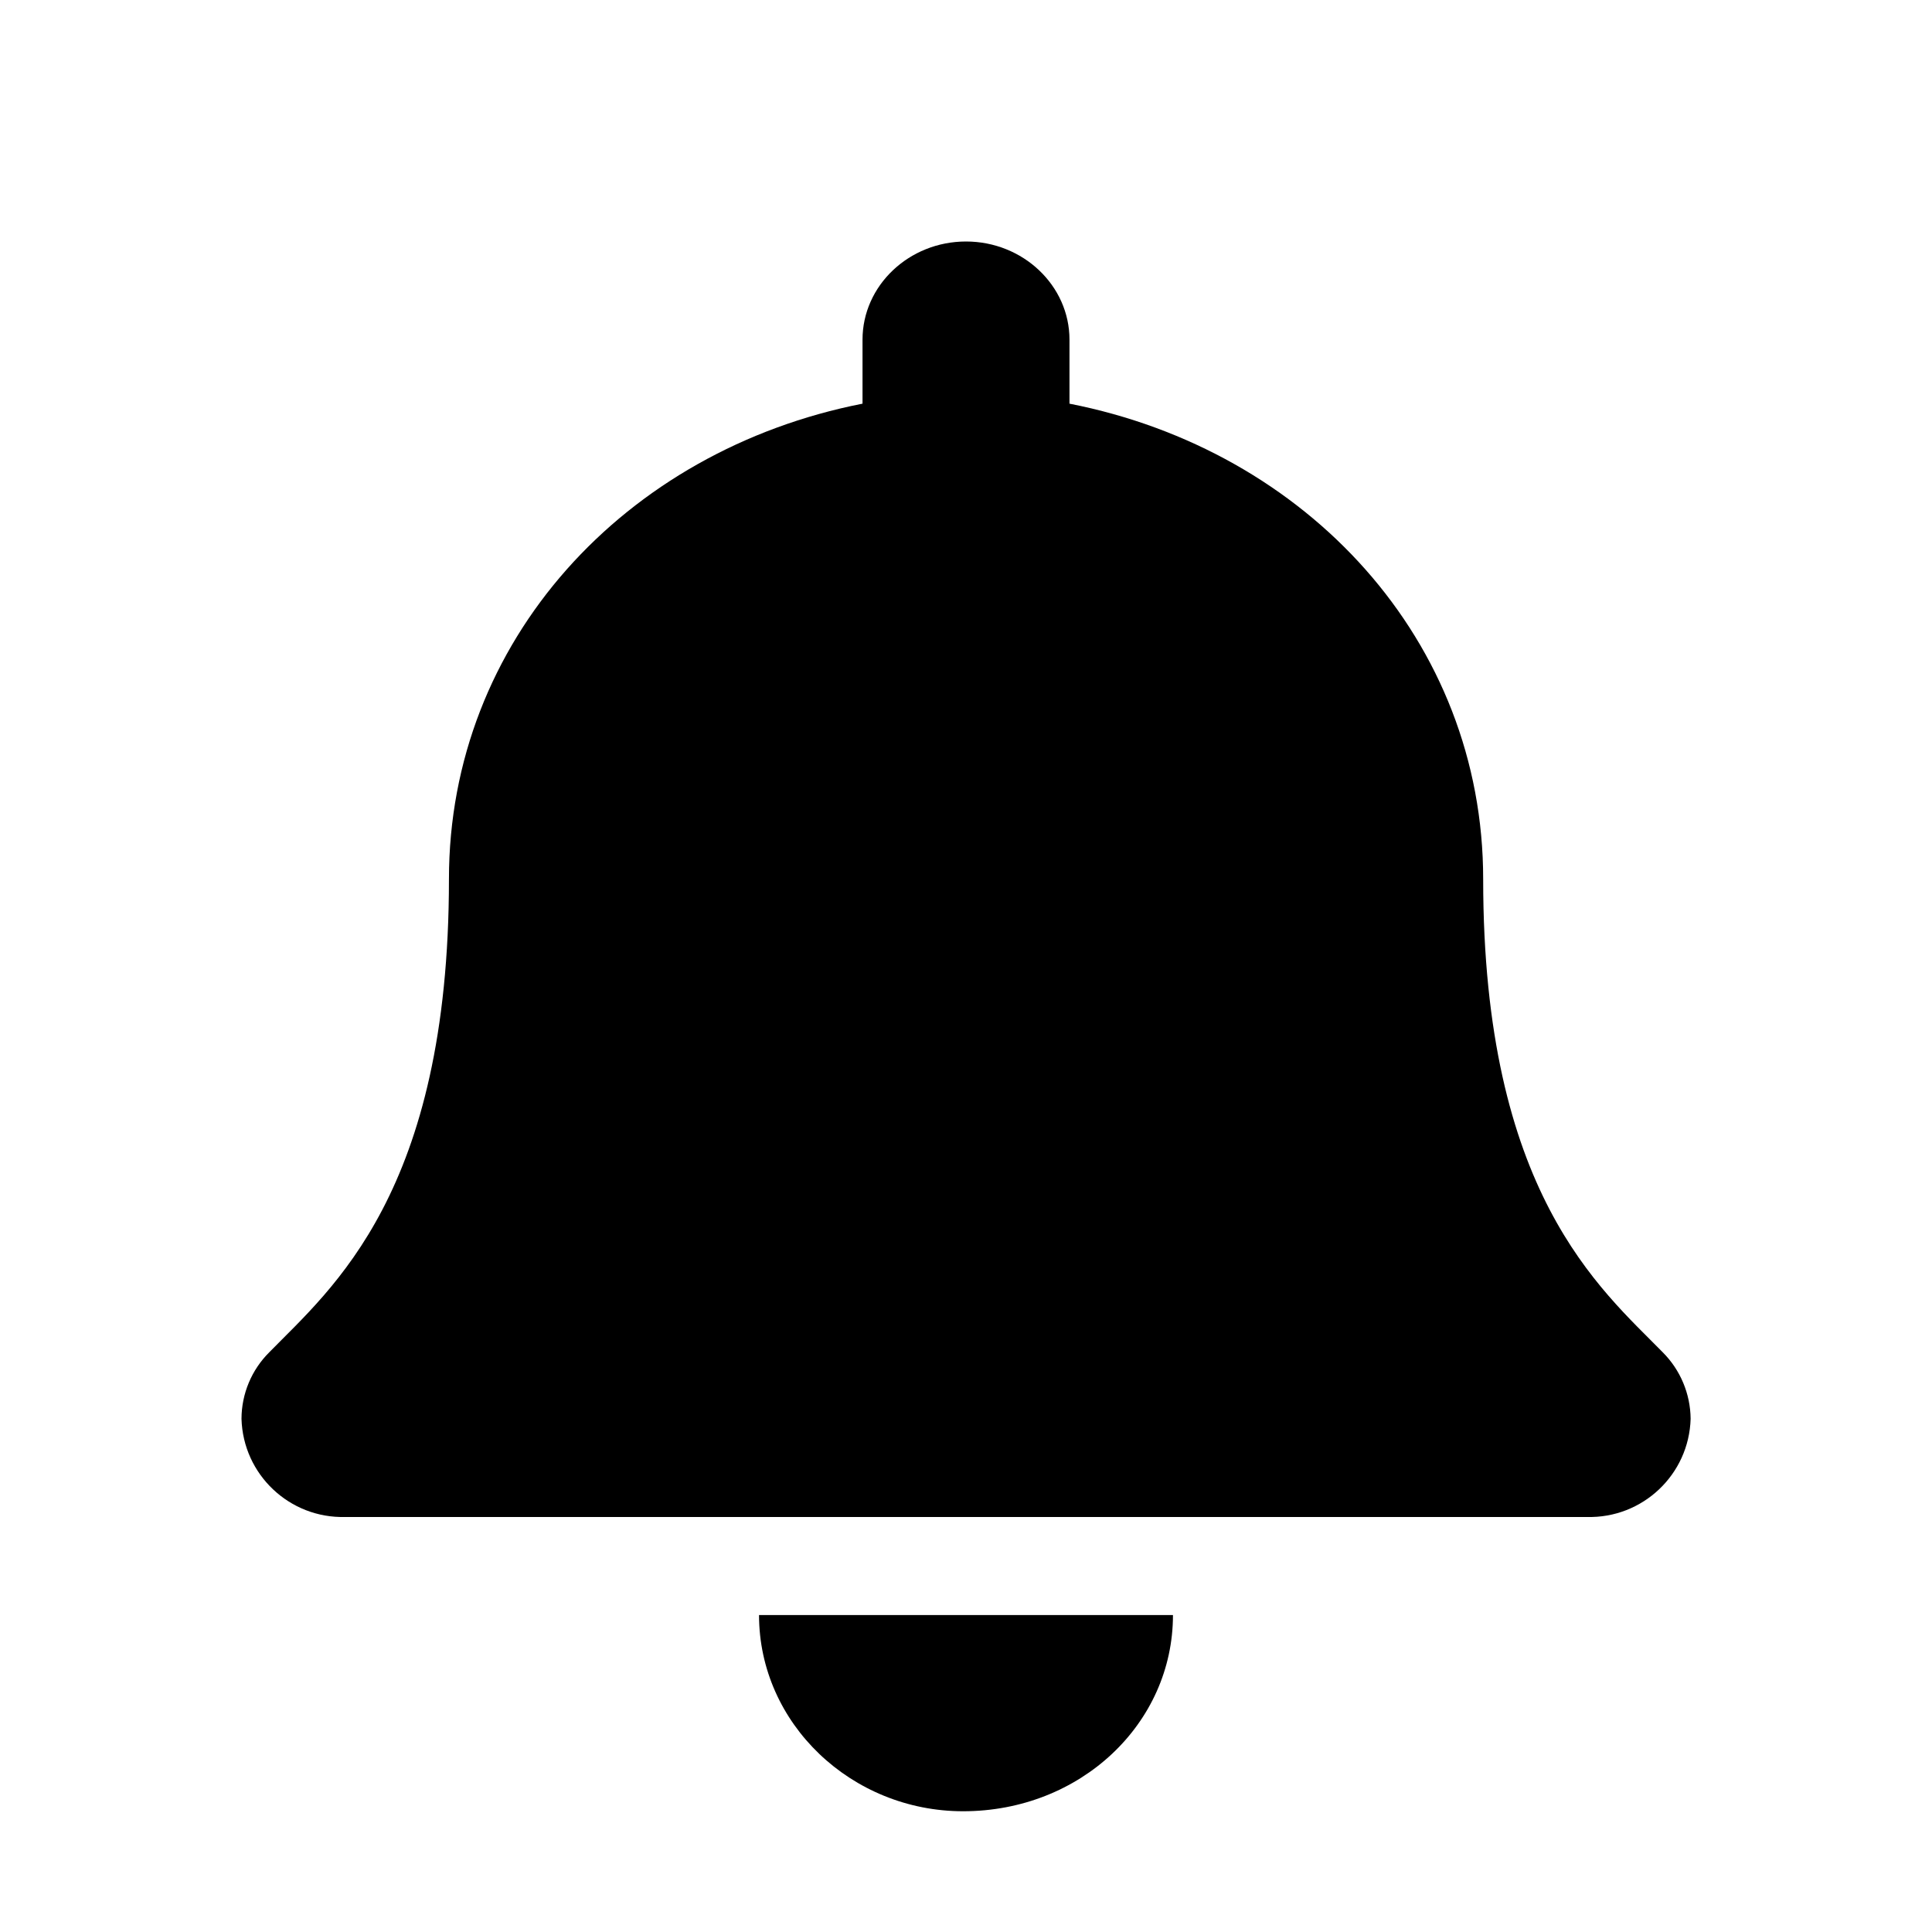
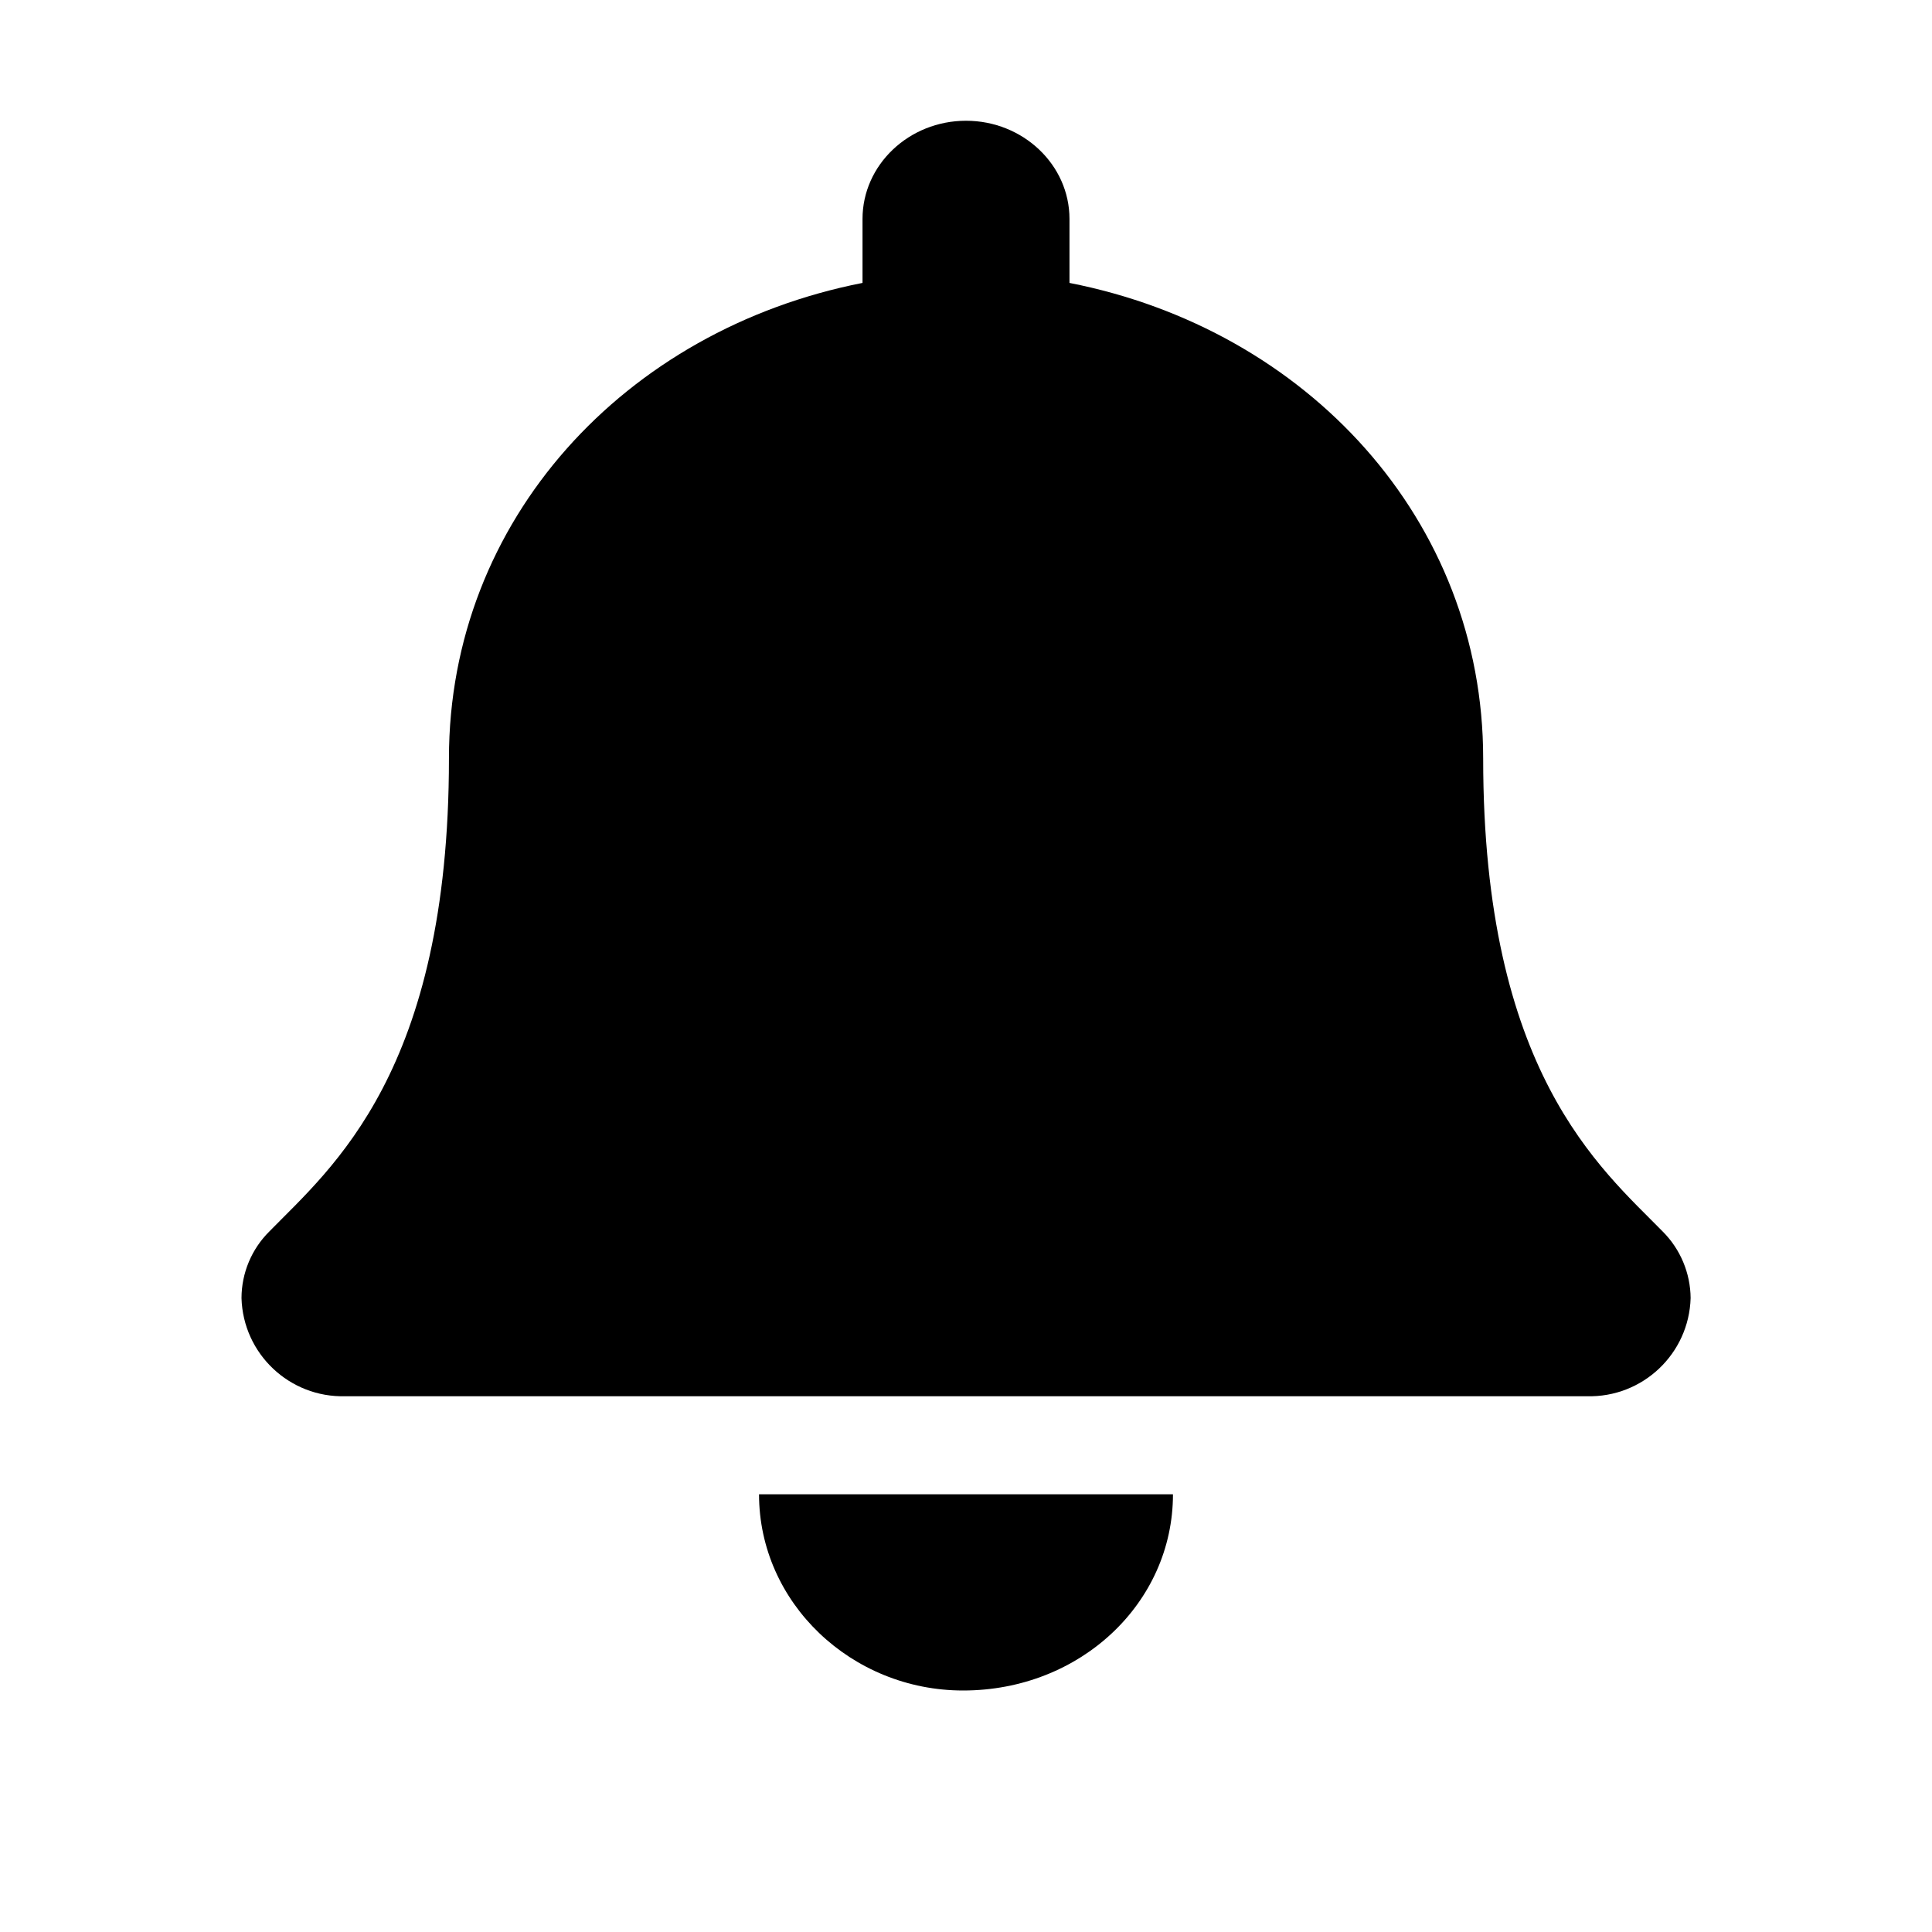
<svg xmlns="http://www.w3.org/2000/svg" width="16" height="16" viewBox="0 0 16 16">
-   <path d="M7.976 15c.972 0 1.738-.726 1.738-1.625H6.286c0 .899.766 1.625 1.69 1.625zm5.794-3.801c-.516-.527-1.487-1.32-1.487-3.918 0-1.974-1.457-3.552-3.426-3.938v-.53C8.857 2.365 8.472 2 8 2s-.857.365-.857.813v.53C5.174 3.73 3.718 5.308 3.718 7.28c0 2.598-.971 3.39-1.487 3.918A.78.78 0 0 0 2 11.75a.837.837 0 0 0 .86.813h10.281a.837.837 0 0 0 .86-.813.789.789 0 0 0-.231-.551z" />
+   <path d="M7.976 14c.972 0 1.738-.726 1.738-1.625H6.286c0 .899.766 1.625 1.69 1.625zm5.794-3.801c-.516-.527-1.487-1.32-1.487-3.918 0-1.974-1.457-3.552-3.426-3.938v-.53C8.857 1.365 8.472 1 8 1s-.857.365-.857.813v.53C5.174 2.73 3.718 4.308 3.718 6.28c0 2.598-.971 3.39-1.487 3.918A.78.78 0 0 0 2 10.75a.837.837 0 0 0 .86.813h10.281a.837.837 0 0 0 .86-.813.789.789 0 0 0-.231-.551z" />
</svg>
